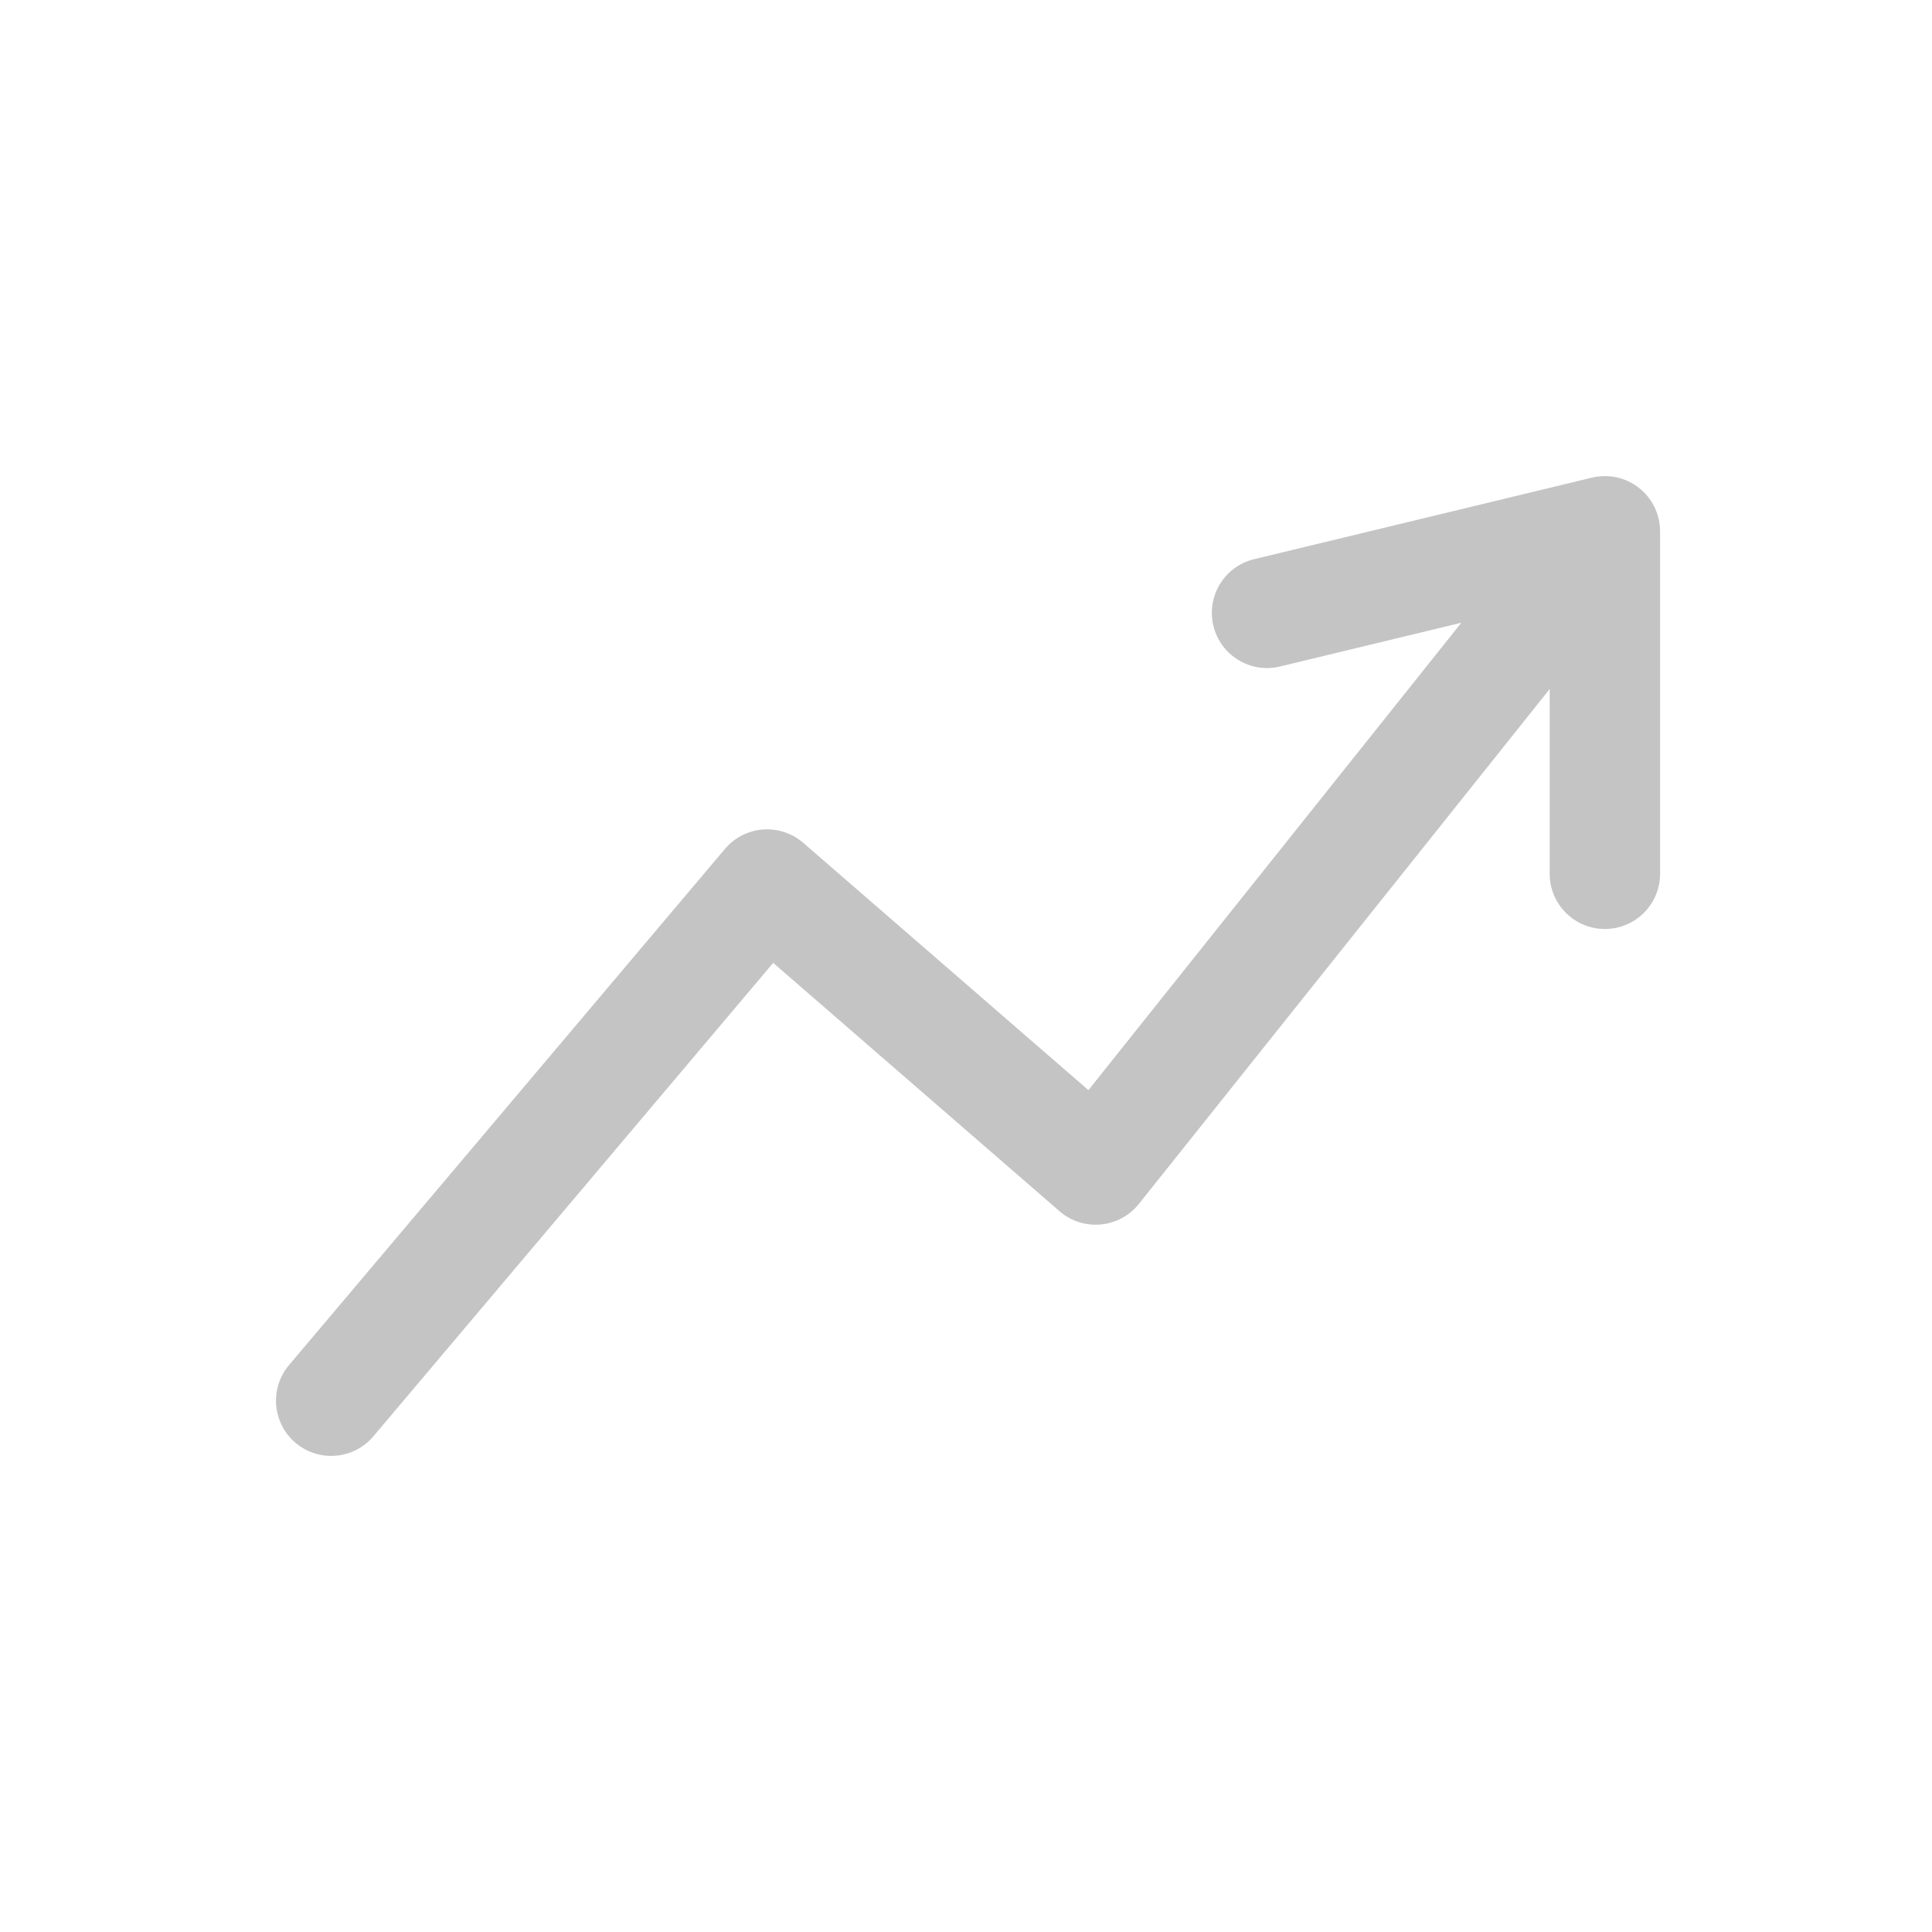
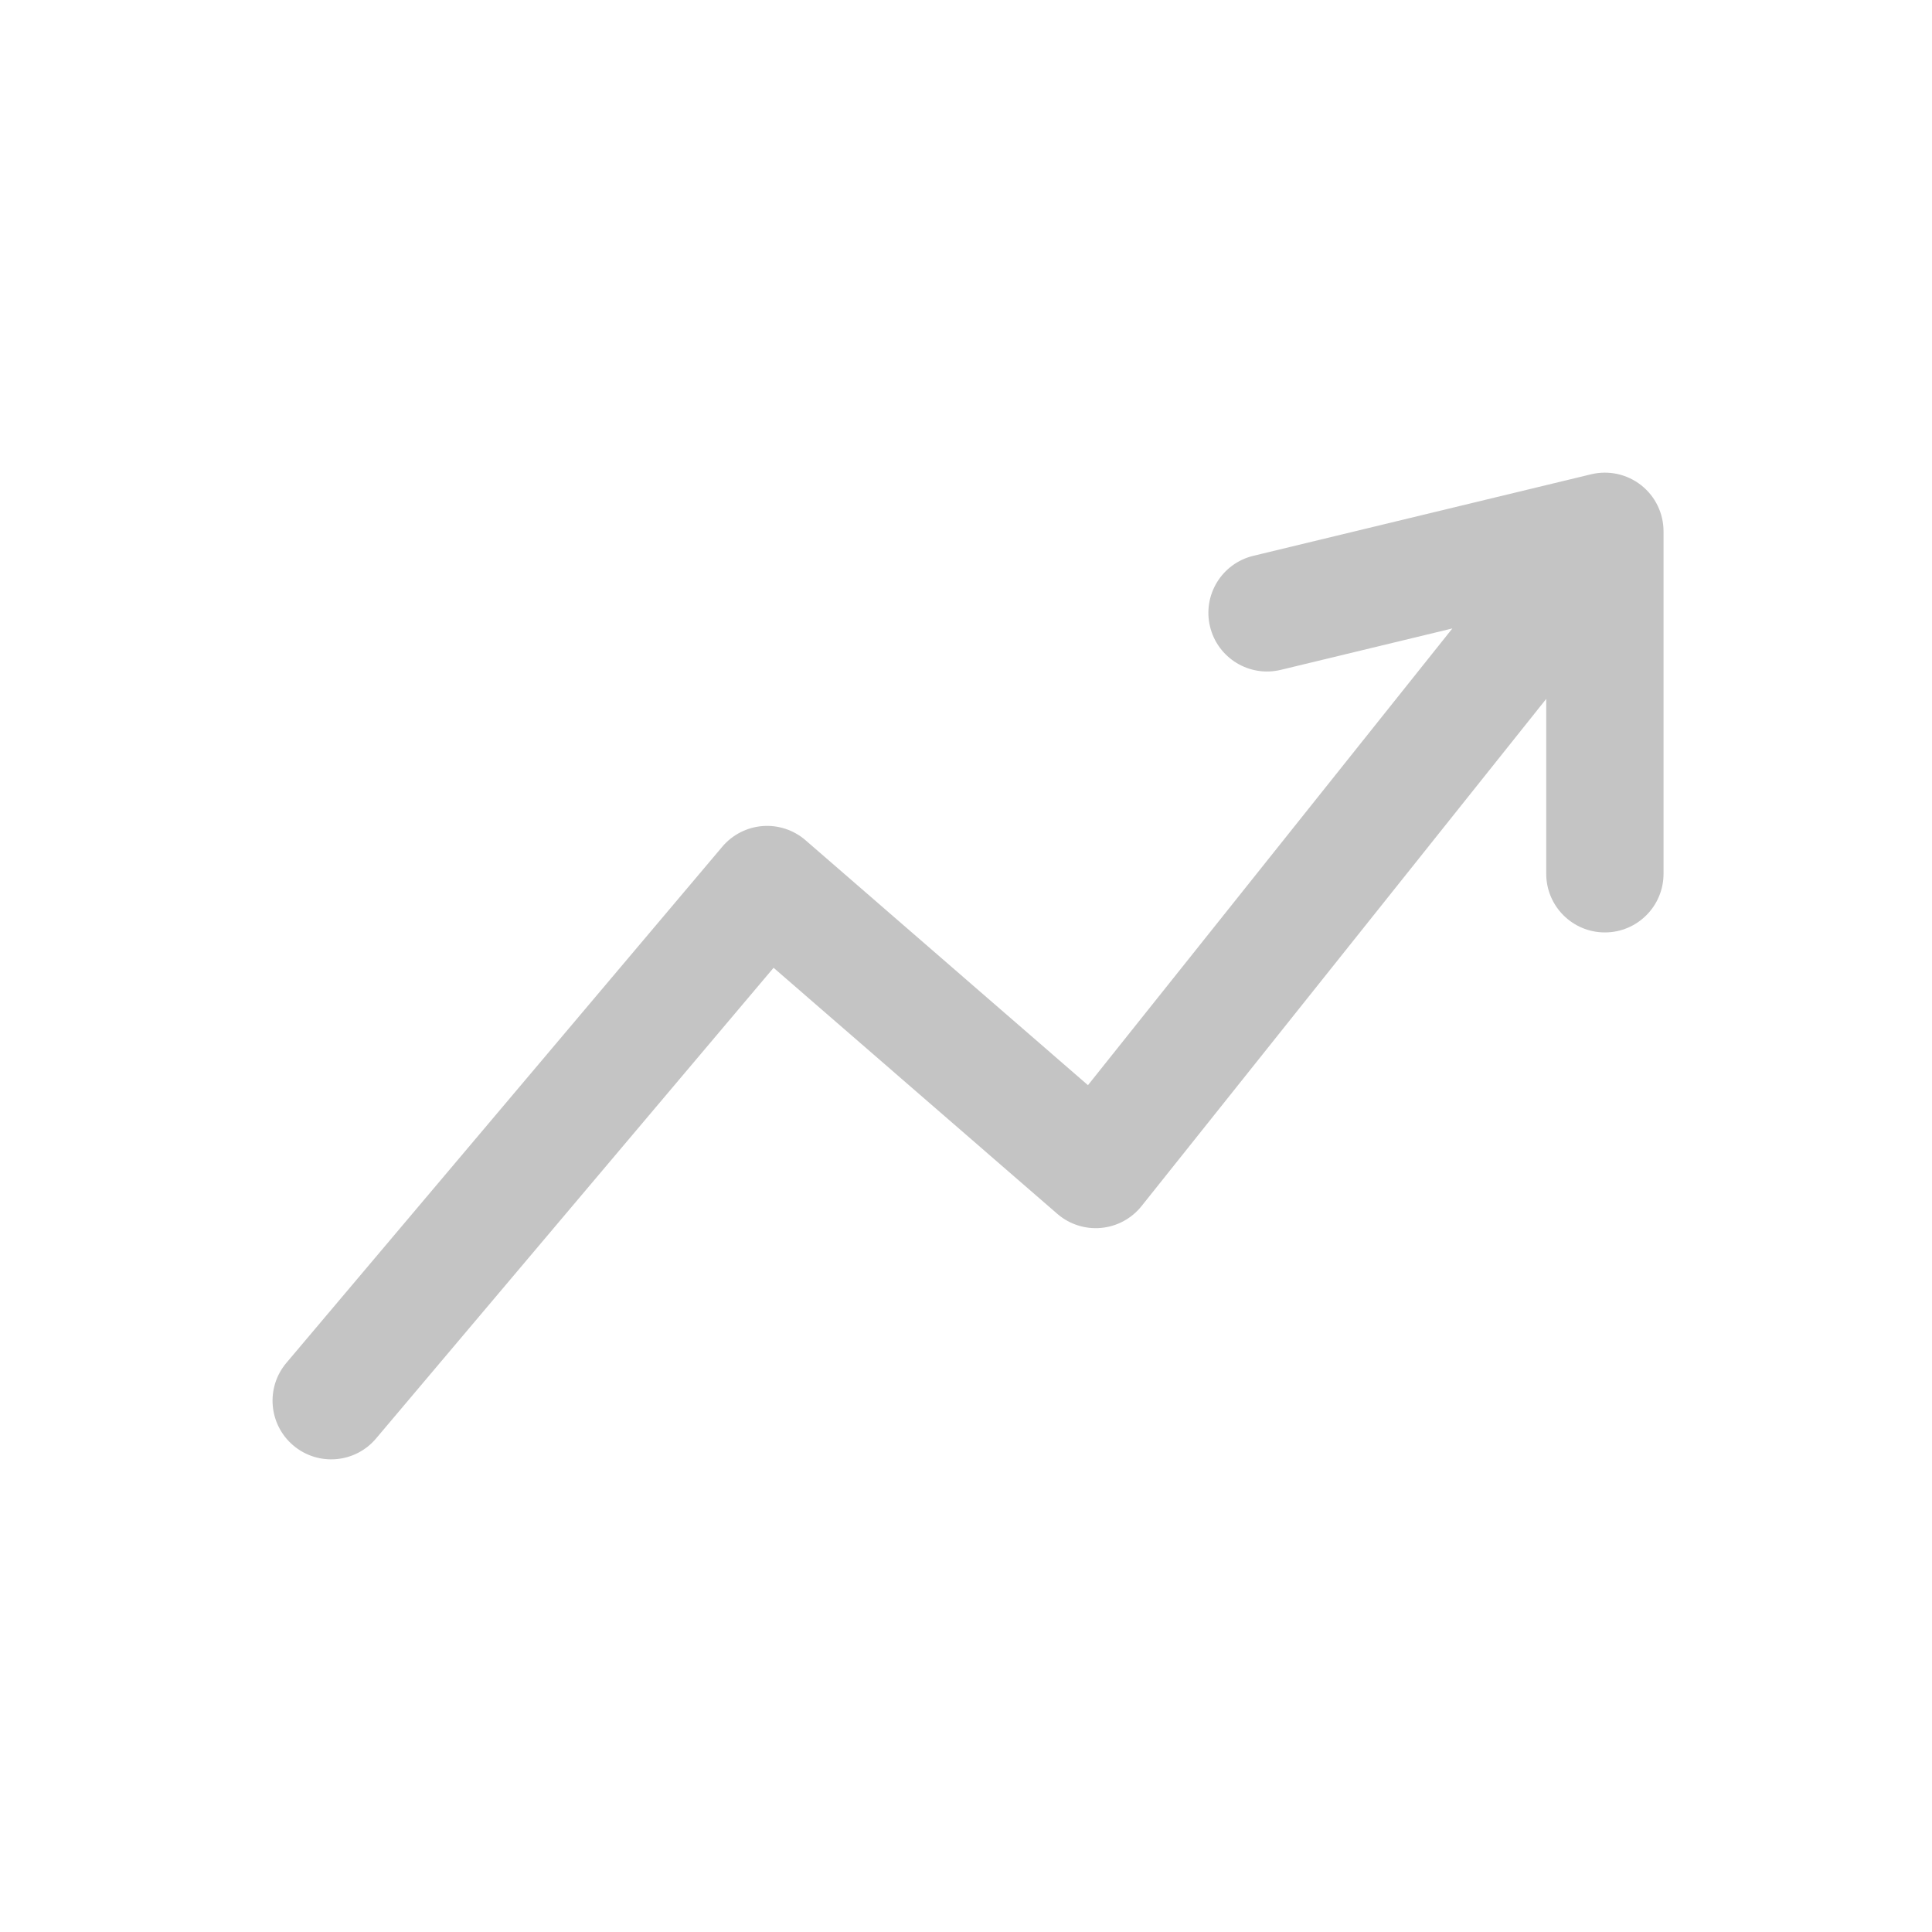
<svg xmlns="http://www.w3.org/2000/svg" width="280" height="280" viewBox="0 0 280 280" fill="none">
-   <path d="M240.592 77C240.592 74.548 239.467 72.231 237.541 70.714C235.614 69.198 233.098 68.648 230.715 69.223L181.753 81.041C177.458 82.077 174.817 86.4 175.853 90.695C176.89 94.989 181.212 97.631 185.507 96.594L211.789 90.251L157.742 157.99L116.416 122.151C114.8 120.749 112.689 120.053 110.555 120.219C108.422 120.385 106.444 121.398 105.063 123.033L41.888 197.838C39.037 201.214 39.463 206.261 42.838 209.112C46.214 211.963 51.261 211.537 54.112 208.162L112.057 139.549L153.556 175.539C155.202 176.966 157.359 177.661 159.528 177.462C161.698 177.263 163.692 176.187 165.051 174.484L224.592 99.859V126.634C224.592 131.052 228.173 134.634 232.592 134.634C237.01 134.634 240.592 131.052 240.592 126.634V77Z" fill="#C4C4C4" />
+   <path d="M241.092 77C241.092 74.395 239.897 71.933 237.85 70.322C235.803 68.71 233.13 68.126 230.597 68.737L181.636 80.555C177.072 81.656 174.266 86.248 175.367 90.812C176.469 95.375 181.061 98.182 185.624 97.08L210.489 91.079L157.676 157.271L116.744 121.773C115.026 120.284 112.783 119.544 110.517 119.72C108.25 119.897 106.148 120.973 104.681 122.711L41.506 197.516C38.477 201.102 38.929 206.465 42.516 209.494C46.102 212.523 51.465 212.071 54.494 208.484L112.112 140.259L153.228 175.916C154.977 177.433 157.269 178.171 159.574 177.959C161.879 177.748 163.998 176.606 165.442 174.796L224.092 101.287V126.634C224.092 131.328 227.897 135.134 232.592 135.134C237.286 135.134 241.092 131.328 241.092 126.634V77Z" fill="#C4C4C4" />
</svg>
